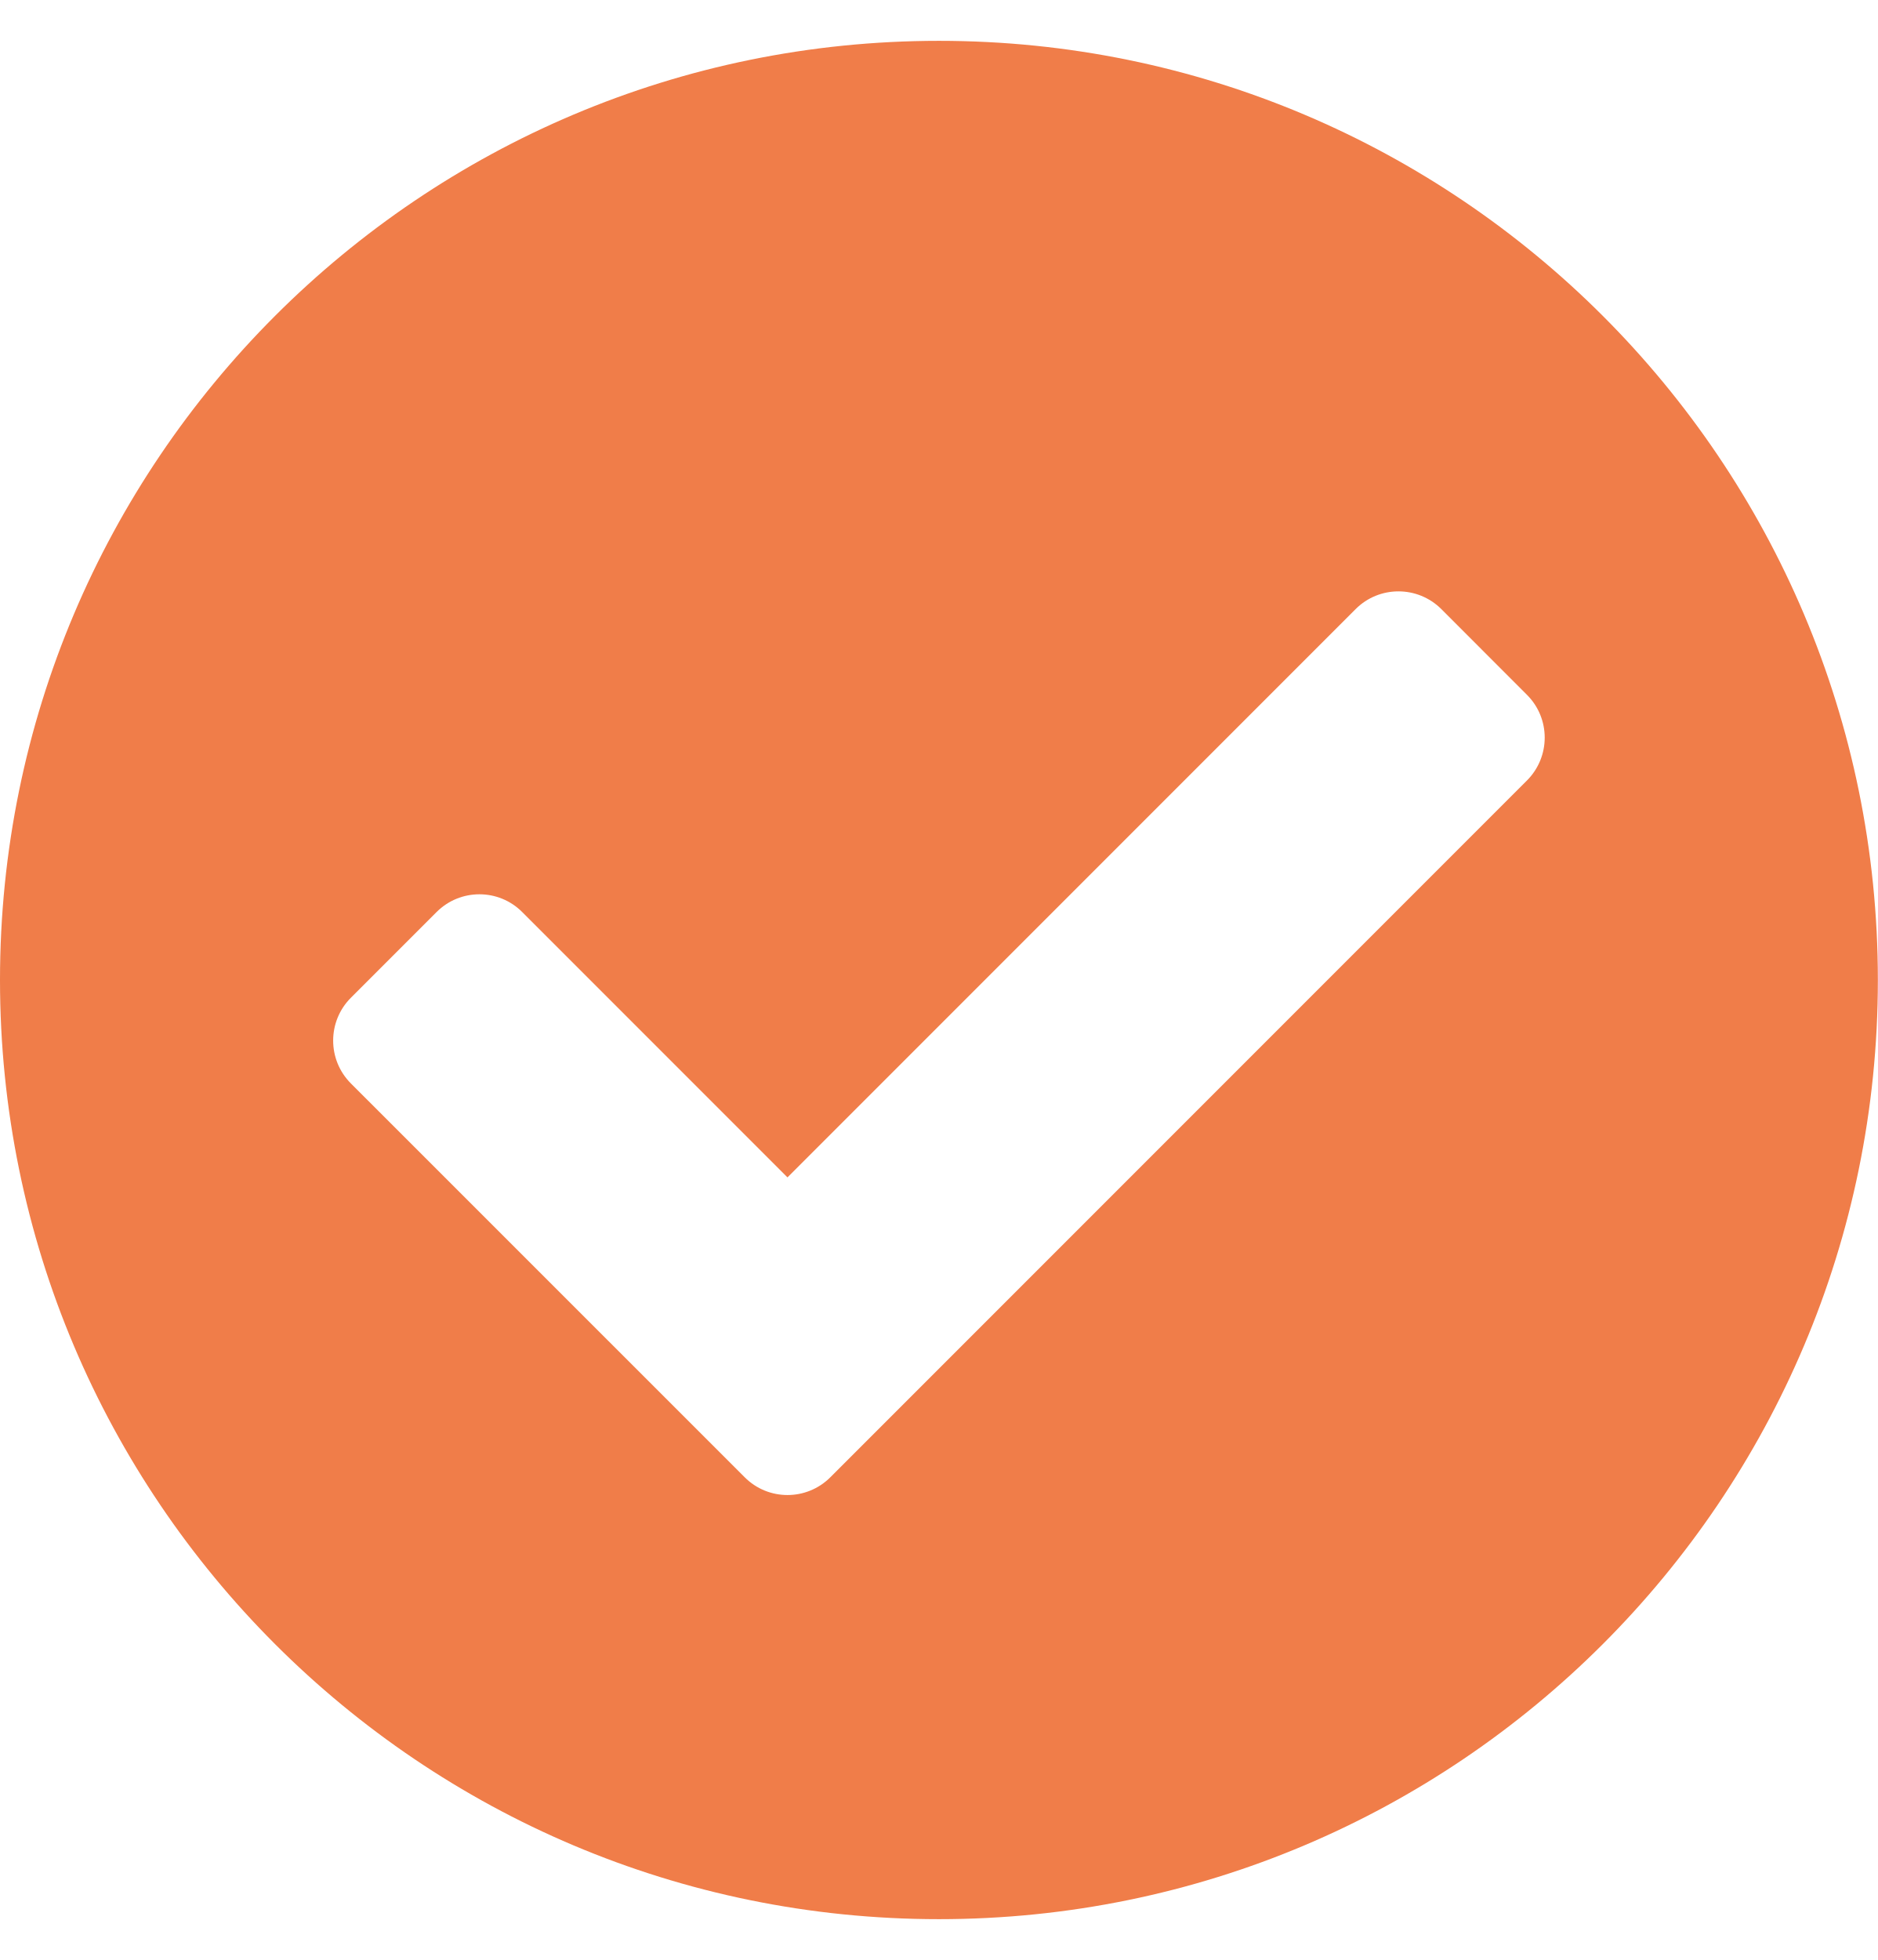
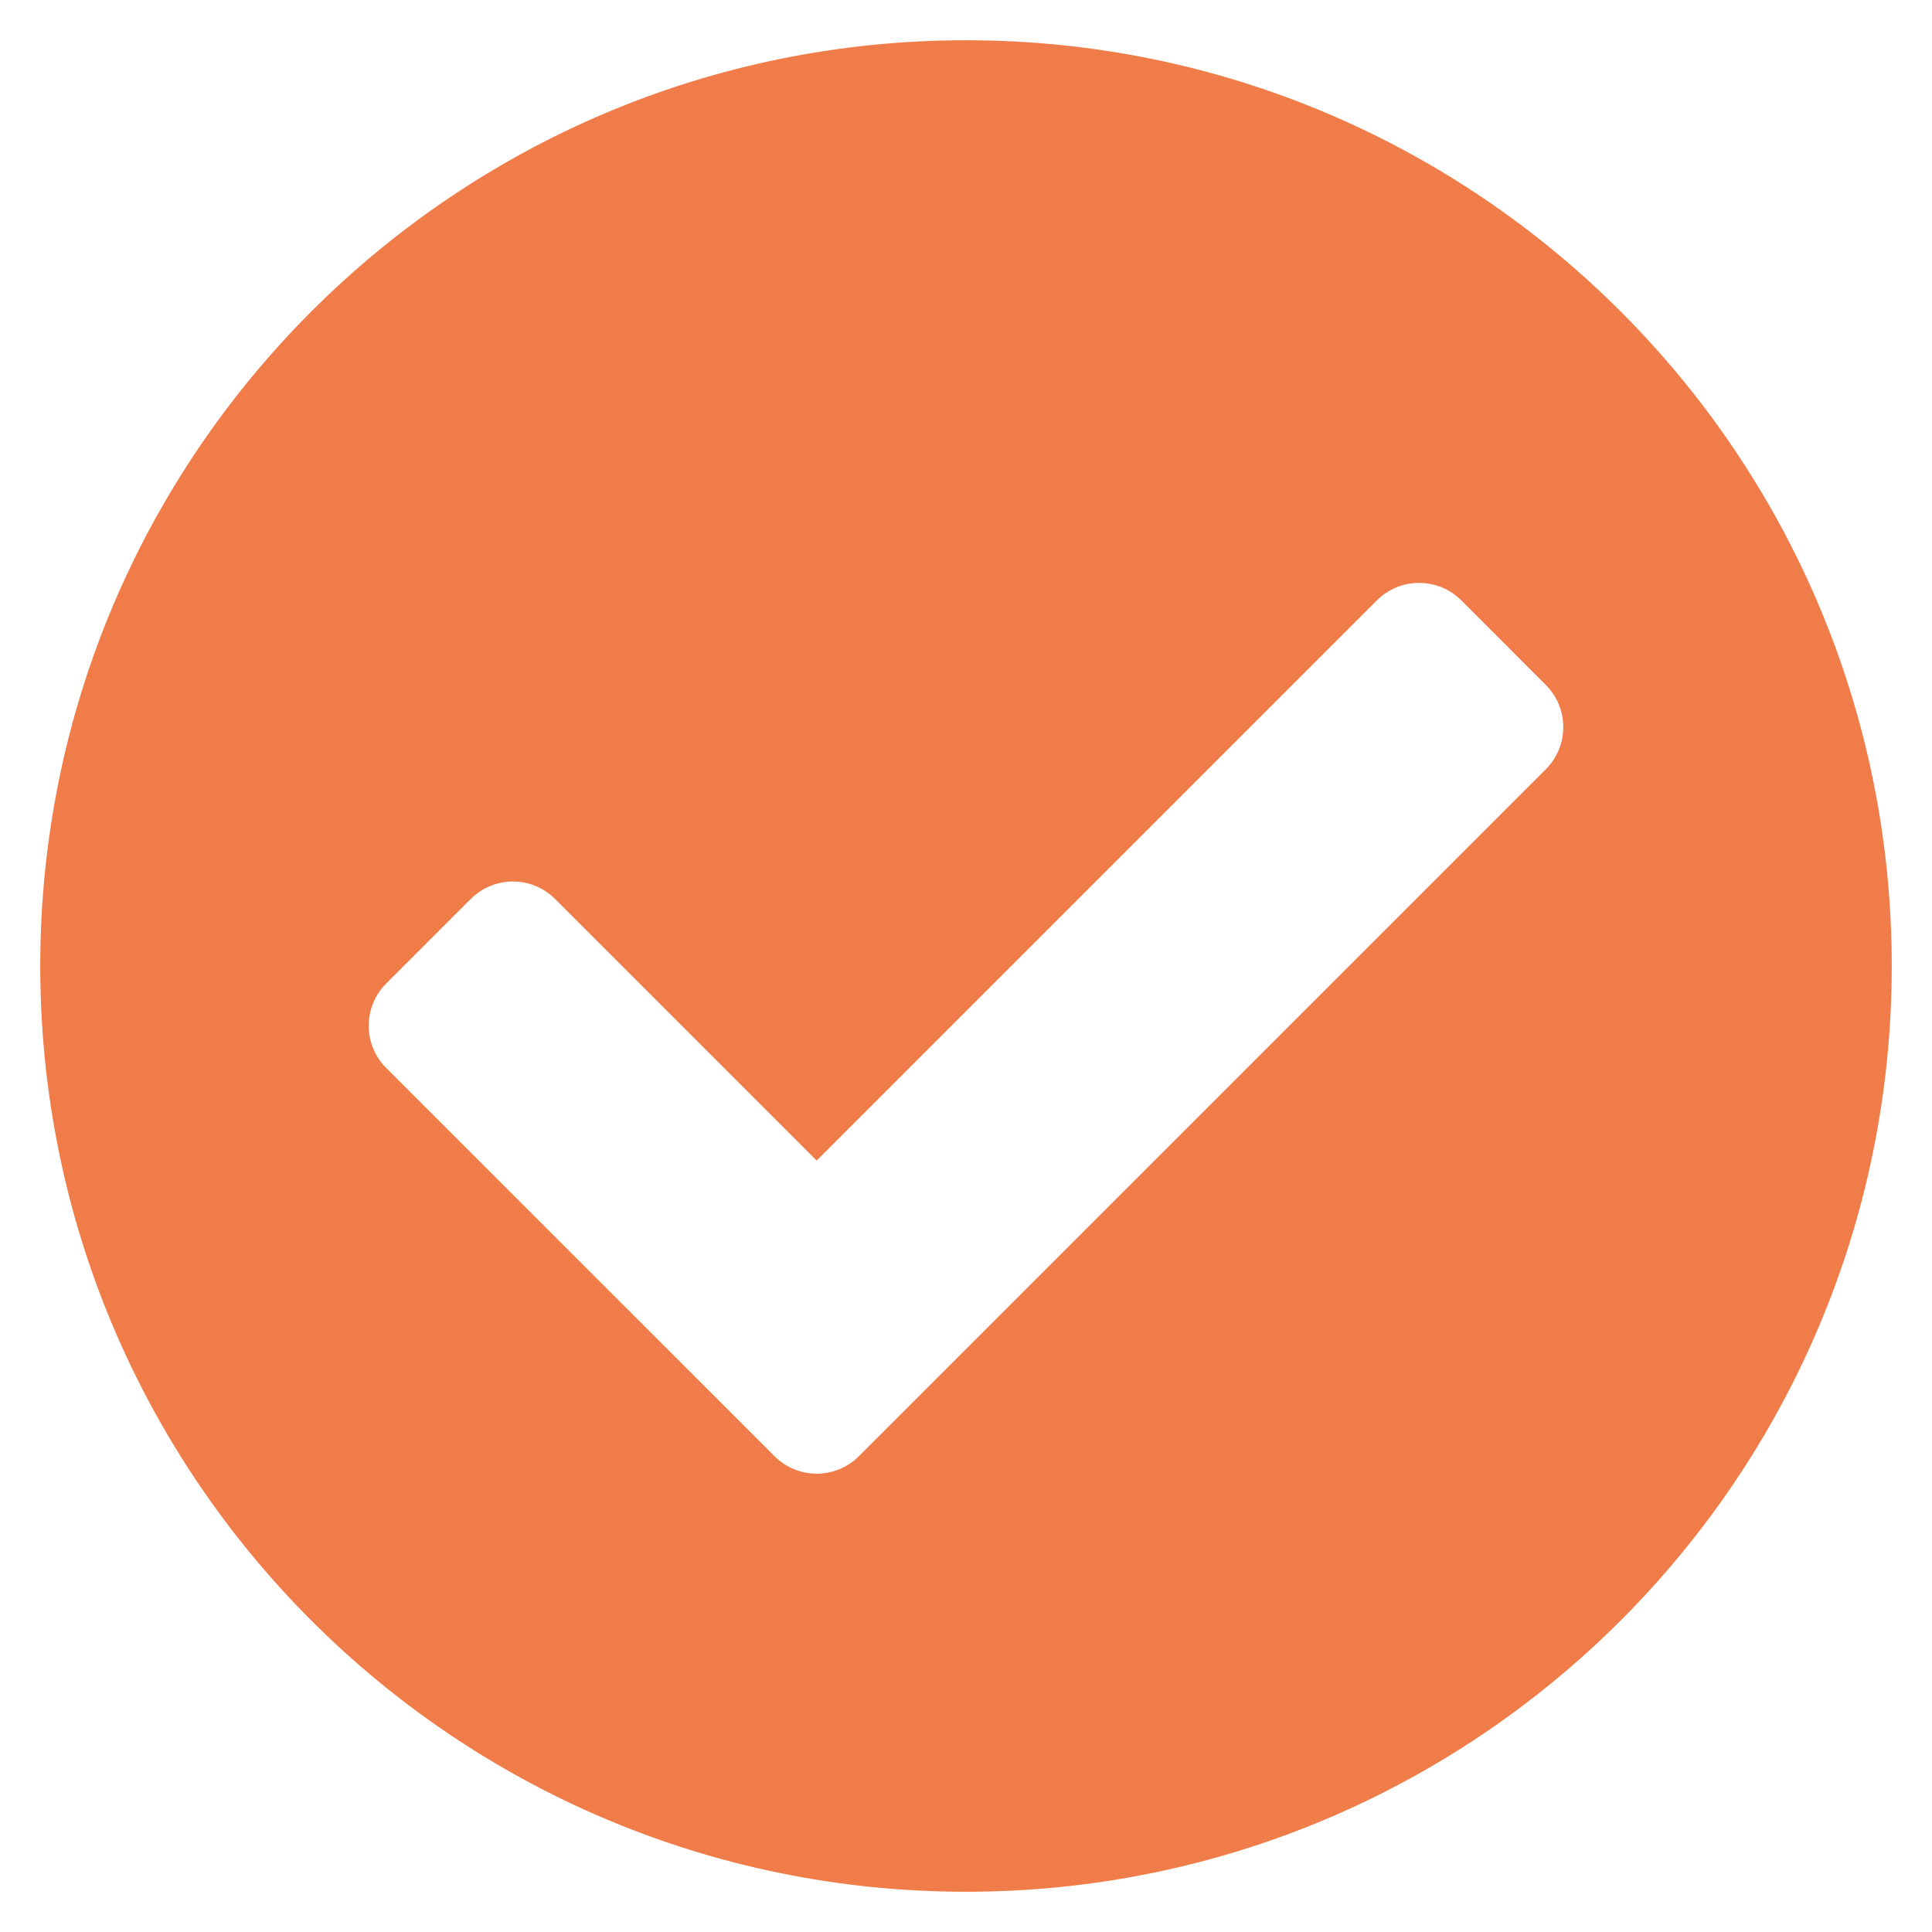
- <svg xmlns="http://www.w3.org/2000/svg" width="23" height="24" viewBox="0 0 23 24" fill="none">
+ <svg xmlns="http://www.w3.org/2000/svg" width="23" height="23" viewBox="0 0 23 24" fill="none">
  <path d="M23 12C23 18.351 17.851 23.5 11.5 23.5C5.149 23.5 0 18.351 0 12C0 5.649 5.149 0.5 11.5 0.5C17.851 0.5 23 5.649 23 12ZM10.17 18.089L18.702 9.557C18.992 9.267 18.992 8.797 18.702 8.508L17.653 7.458C17.363 7.169 16.893 7.169 16.604 7.458L9.645 14.417L6.396 11.168C6.107 10.878 5.637 10.878 5.347 11.168L4.298 12.217C4.008 12.507 4.008 12.977 4.298 13.267L9.121 18.089C9.41 18.379 9.88 18.379 10.17 18.089Z" fill="#F07D49" />
</svg>
